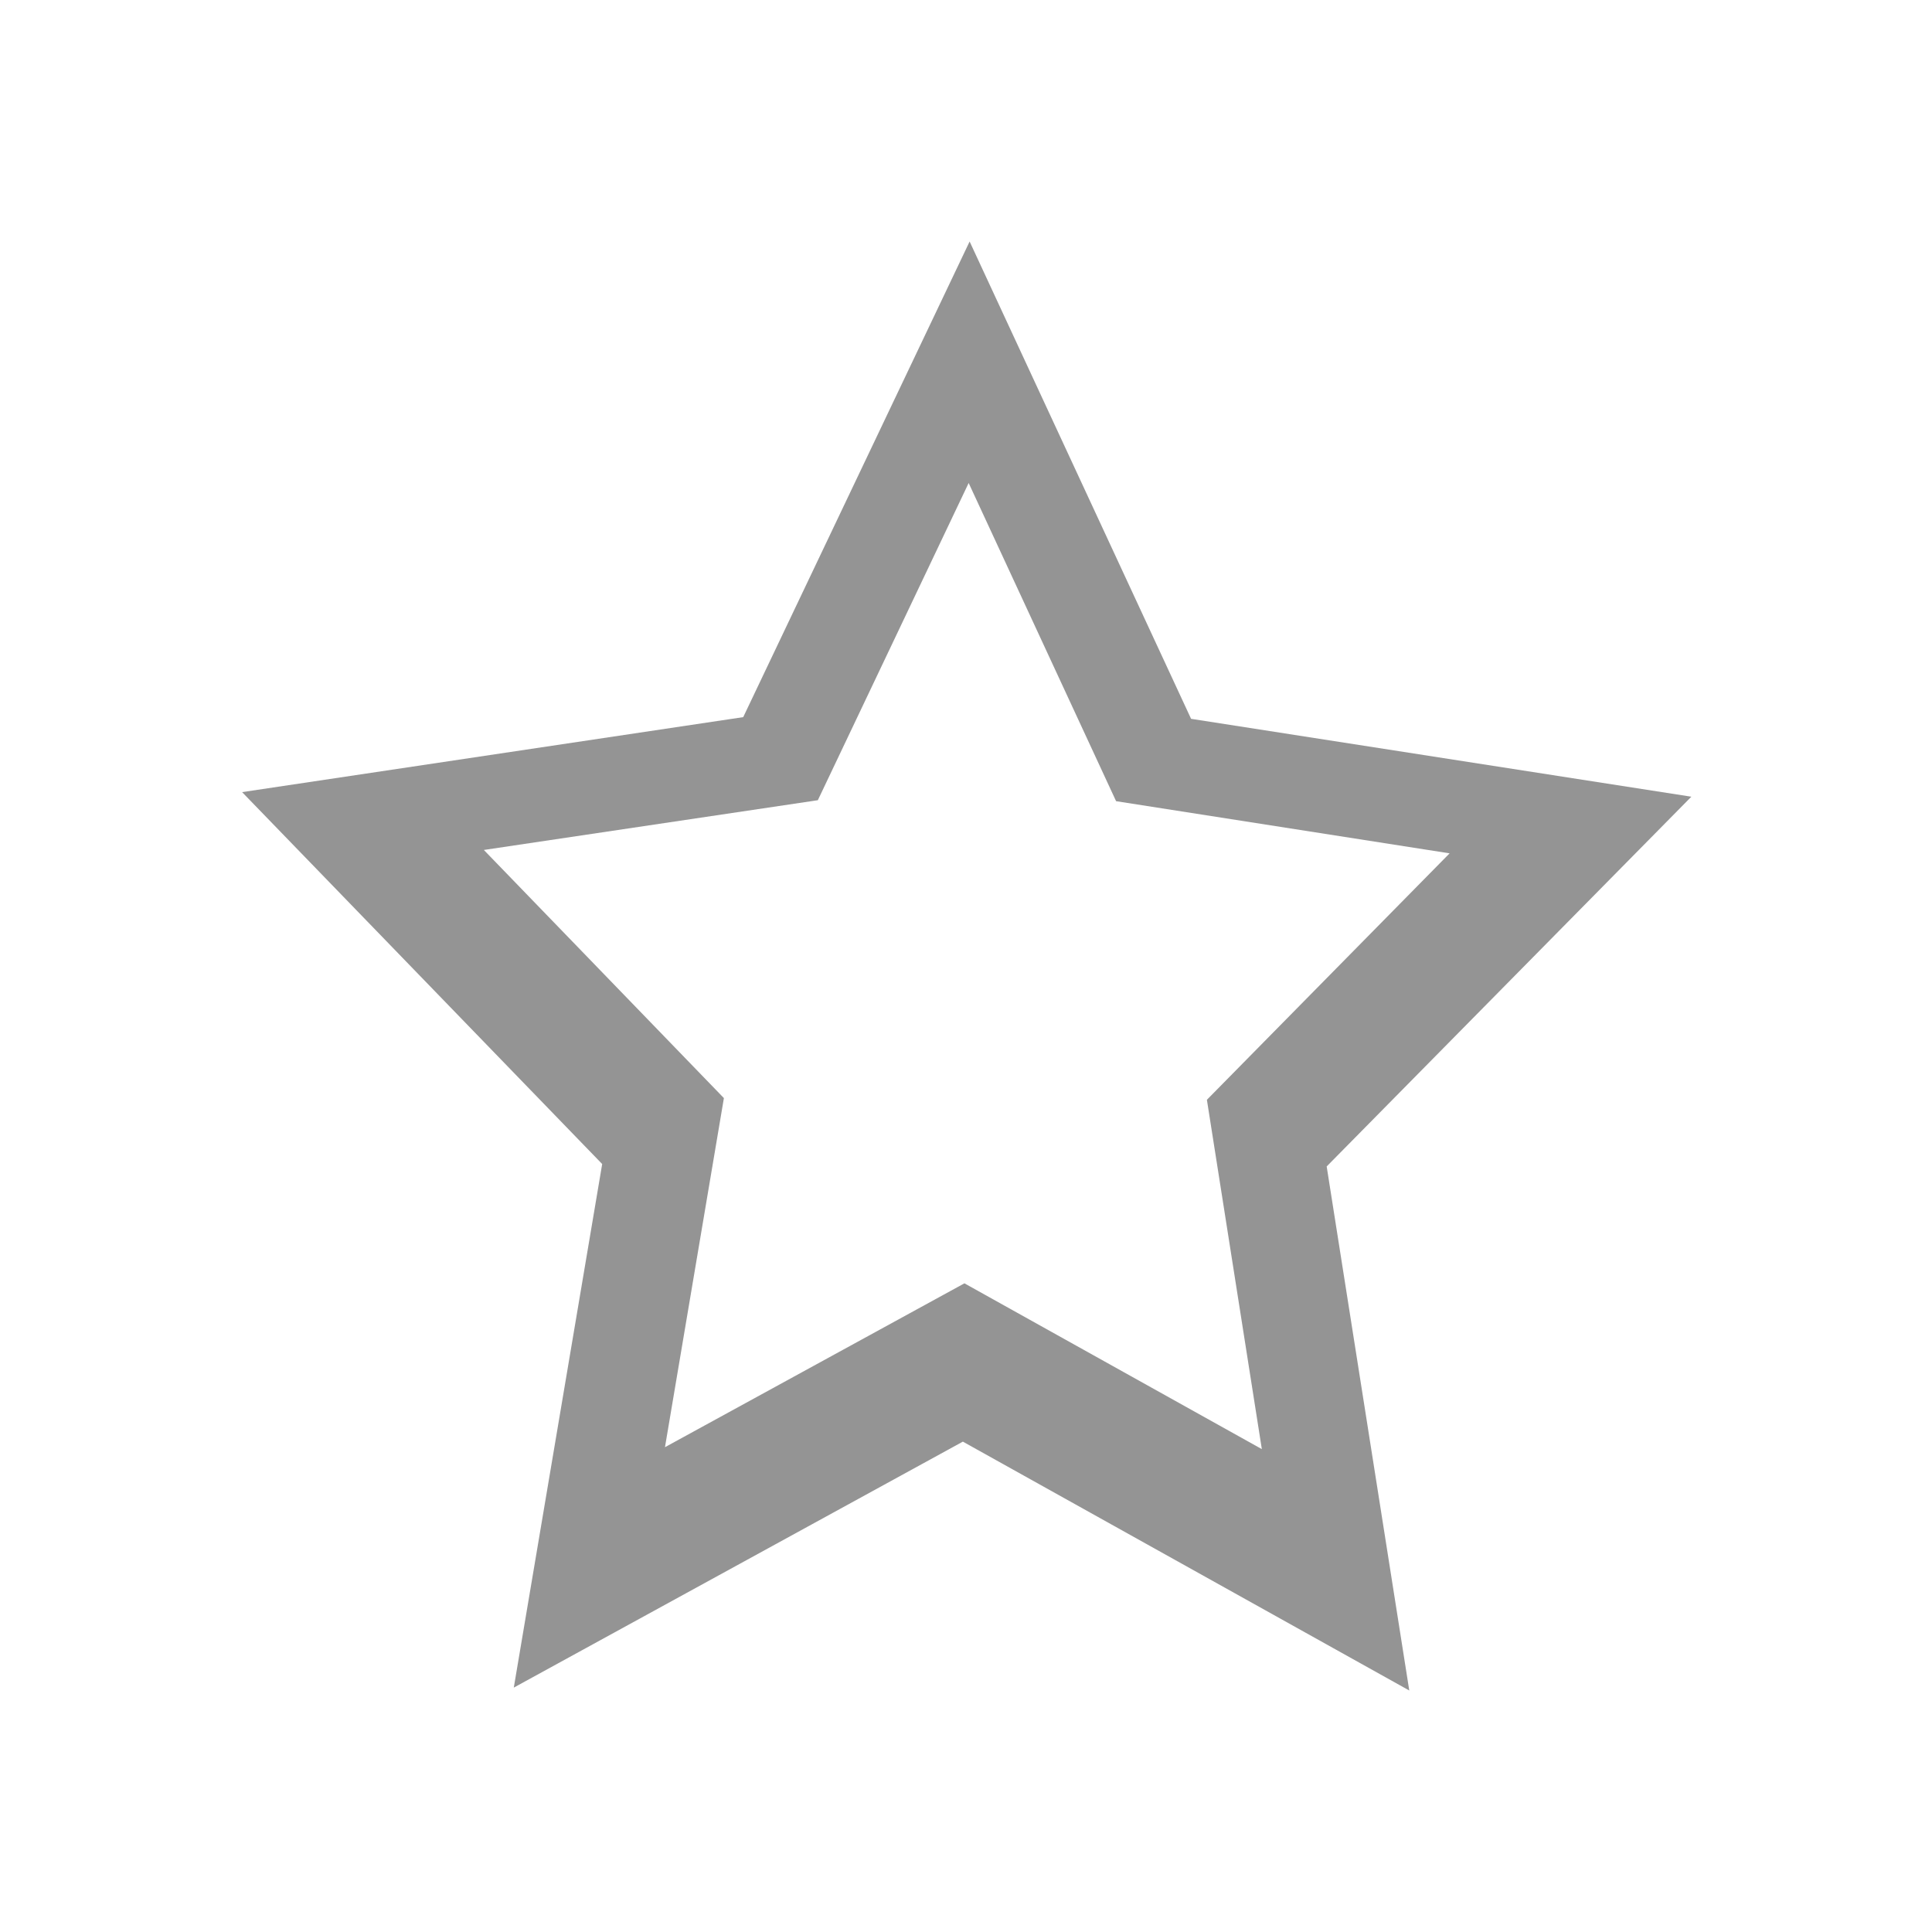
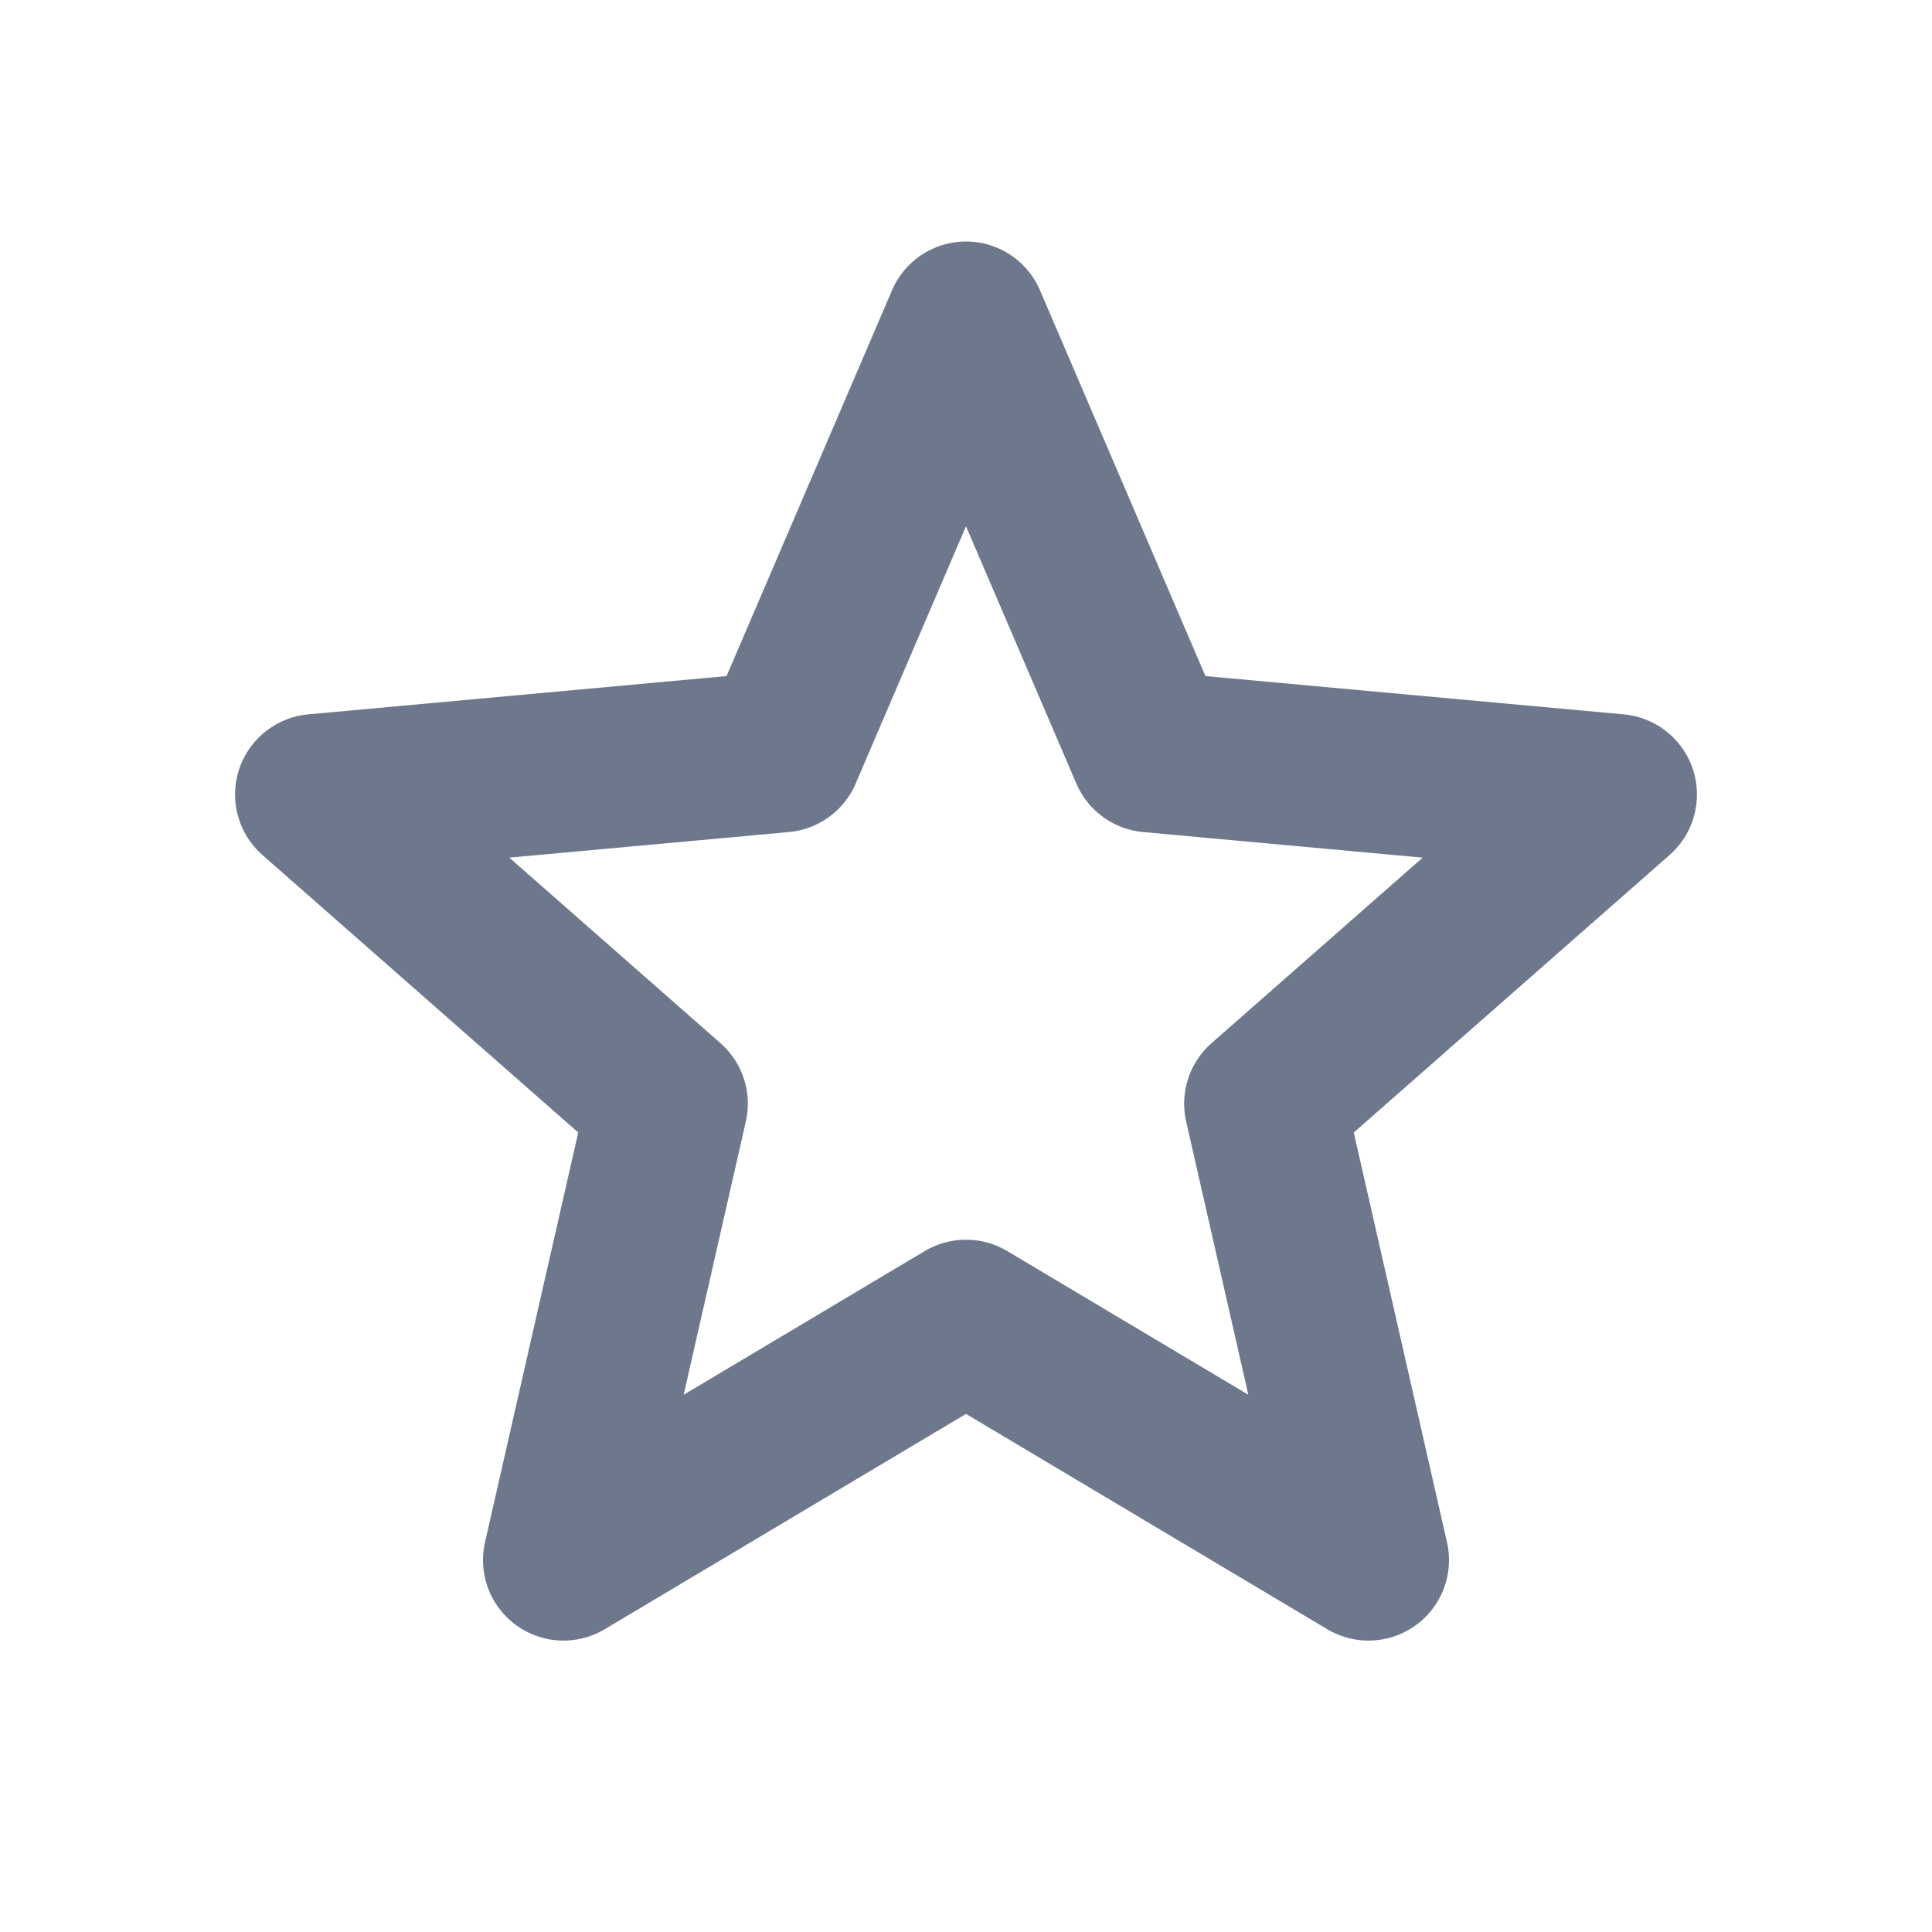
- <svg xmlns="http://www.w3.org/2000/svg" viewBox="0 0 16 16">
-   <defs id="defs3051">
-     <style type="text/css" id="current-color-scheme">
-       .ColorScheme-Text {
-         color:#4d4d4d;
-       }
-       </style>
-   </defs>
-   <path style="fill:currentColor;fill-opacity:0.6;stroke:none" d="m8.03 2l-1.875 3.939-4.15.621 2.982 3.08-.732 4.336 3.719-2.037 3.697 2.061-.684-4.34 3.02-3.062-4.143-.645zm-.008 2l1.221 2.635 2.762.432-2.01 2.041.455 2.893-2.463-1.373-2.48 1.357.488-2.891-1.988-2.055 2.766-.412z" class="ColorScheme-Text" />
+ <svg xmlns="http://www.w3.org/2000/svg" viewBox="0 0 24 24">
+   <path d="M12 4L14.29 9.34L20.08 9.87L15.71 13.71L17 19.38L12 16.4L7 19.38L8.29 13.71L3.92 9.87L9.71 9.34Z" fill="none" stroke="#6E788C" stroke-width="2" stroke-linecap="round" stroke-linejoin="round" />
</svg>
